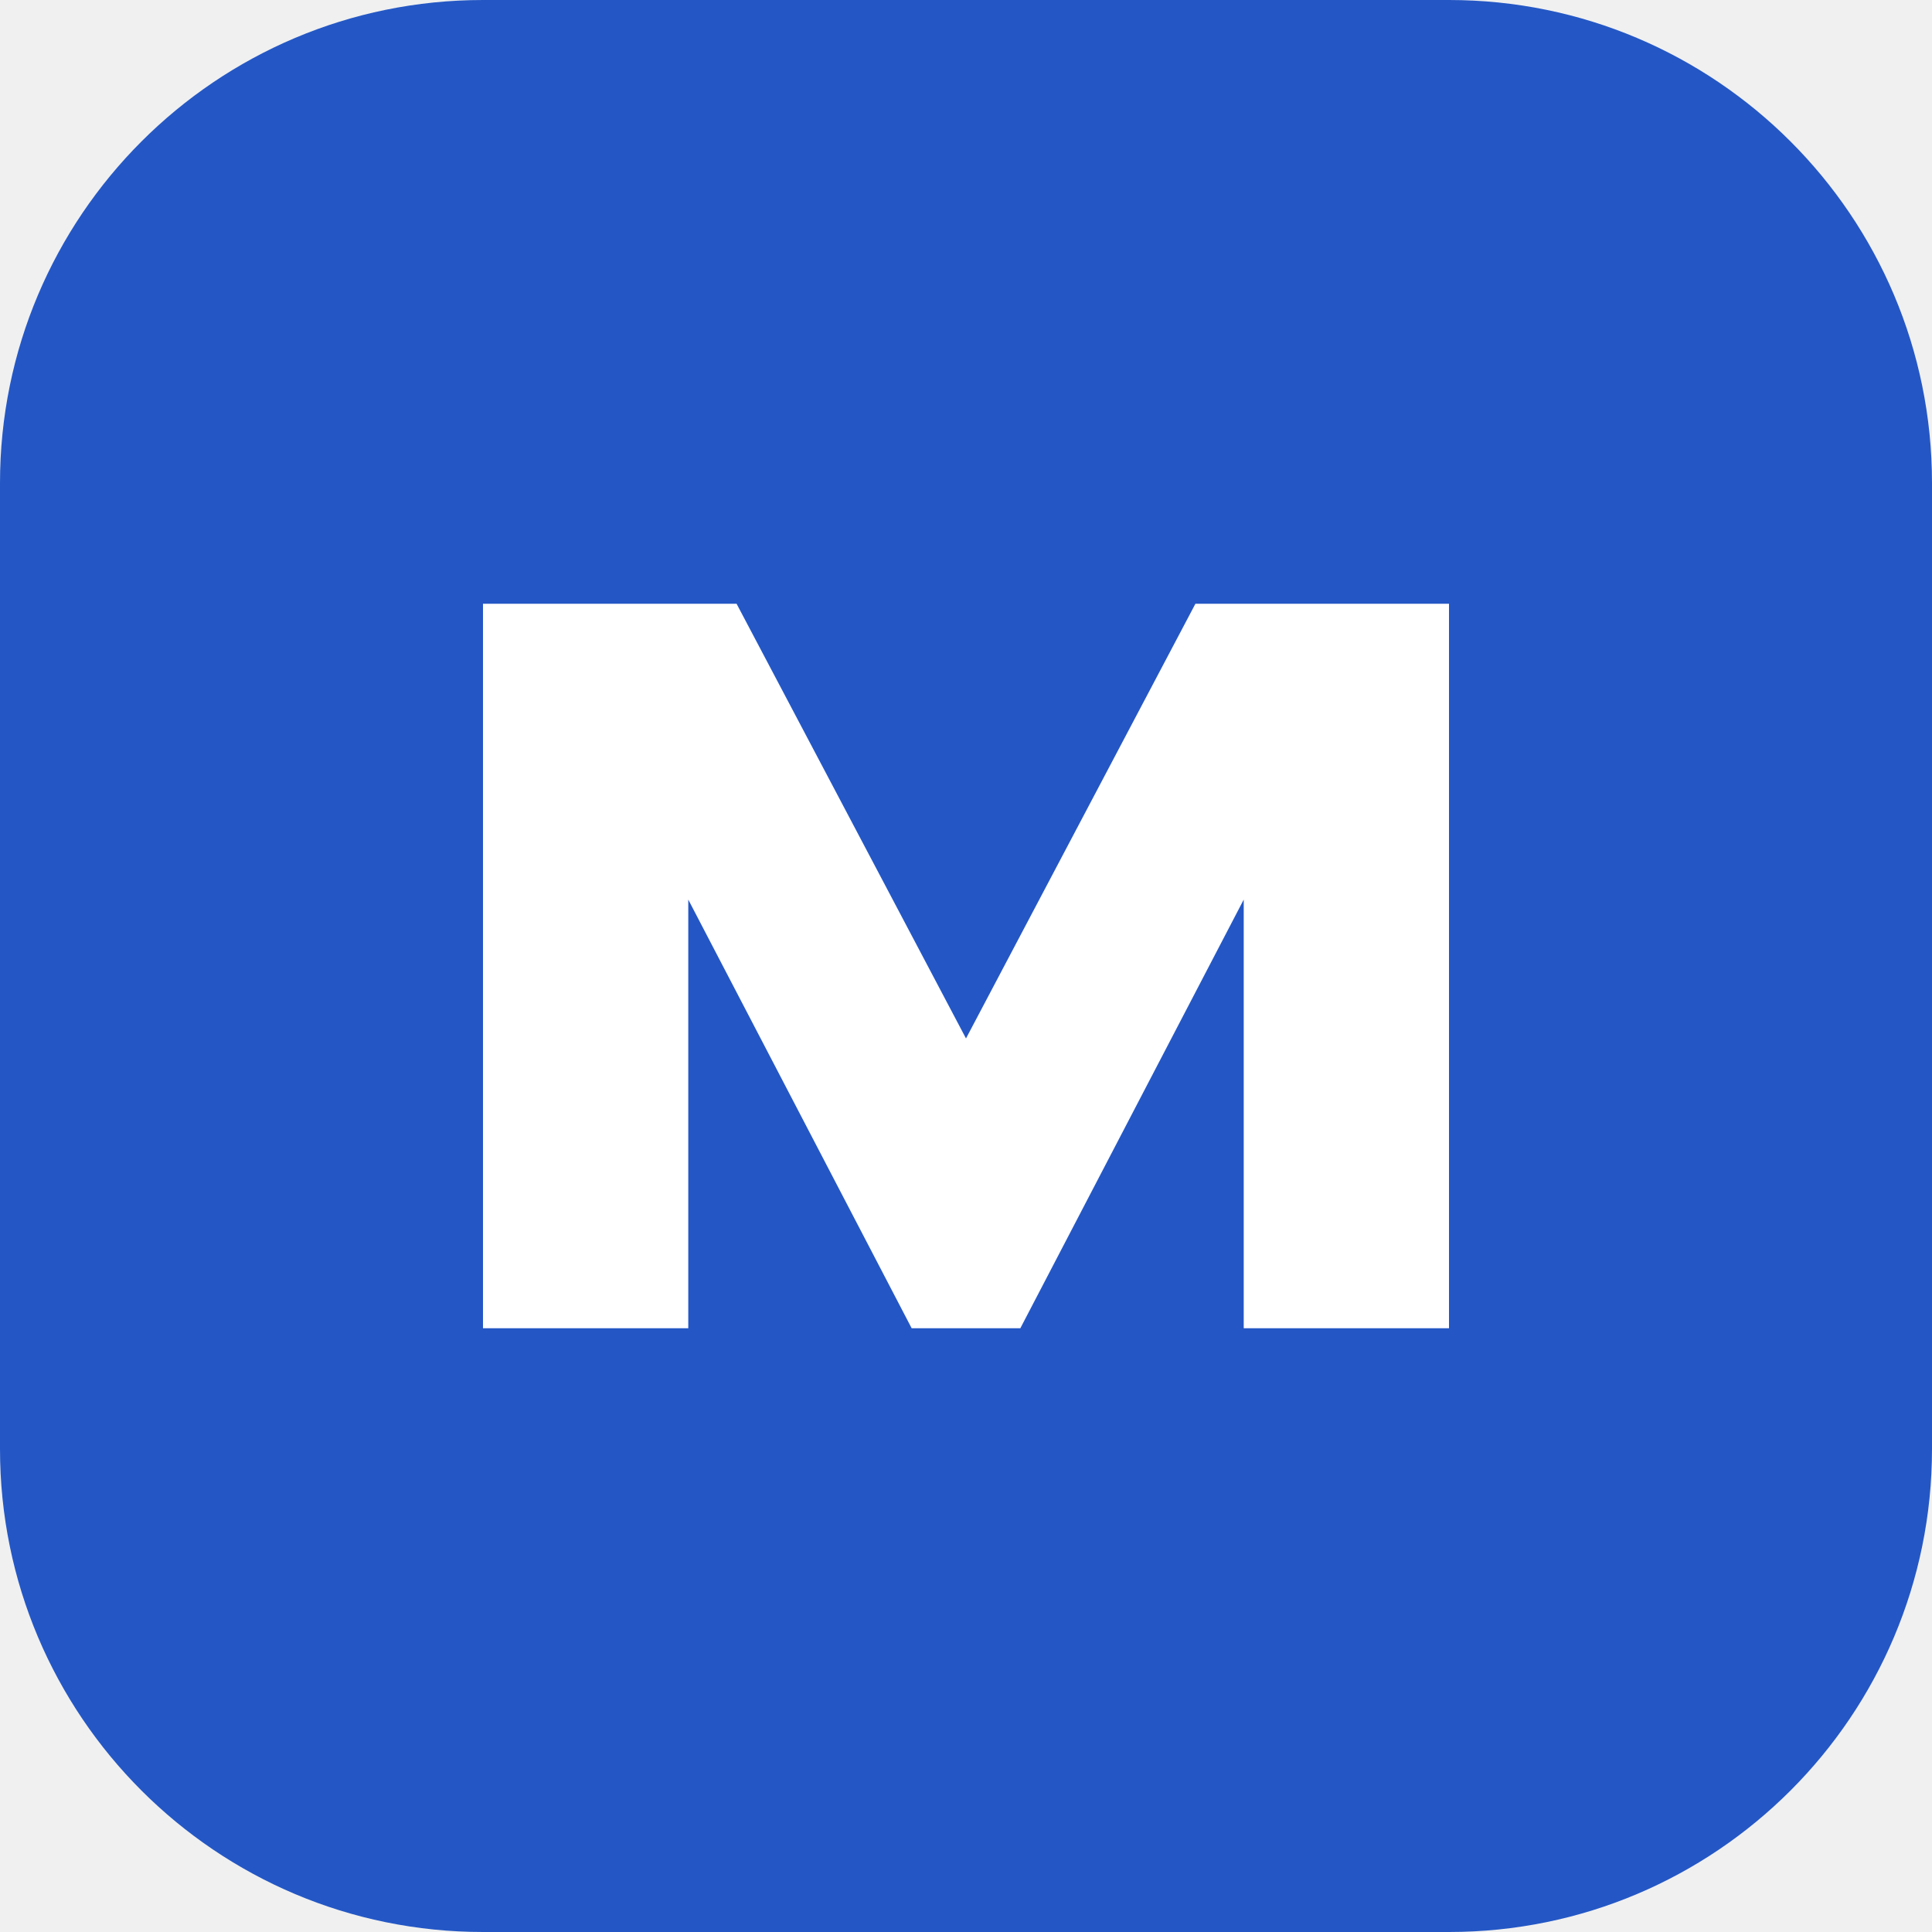
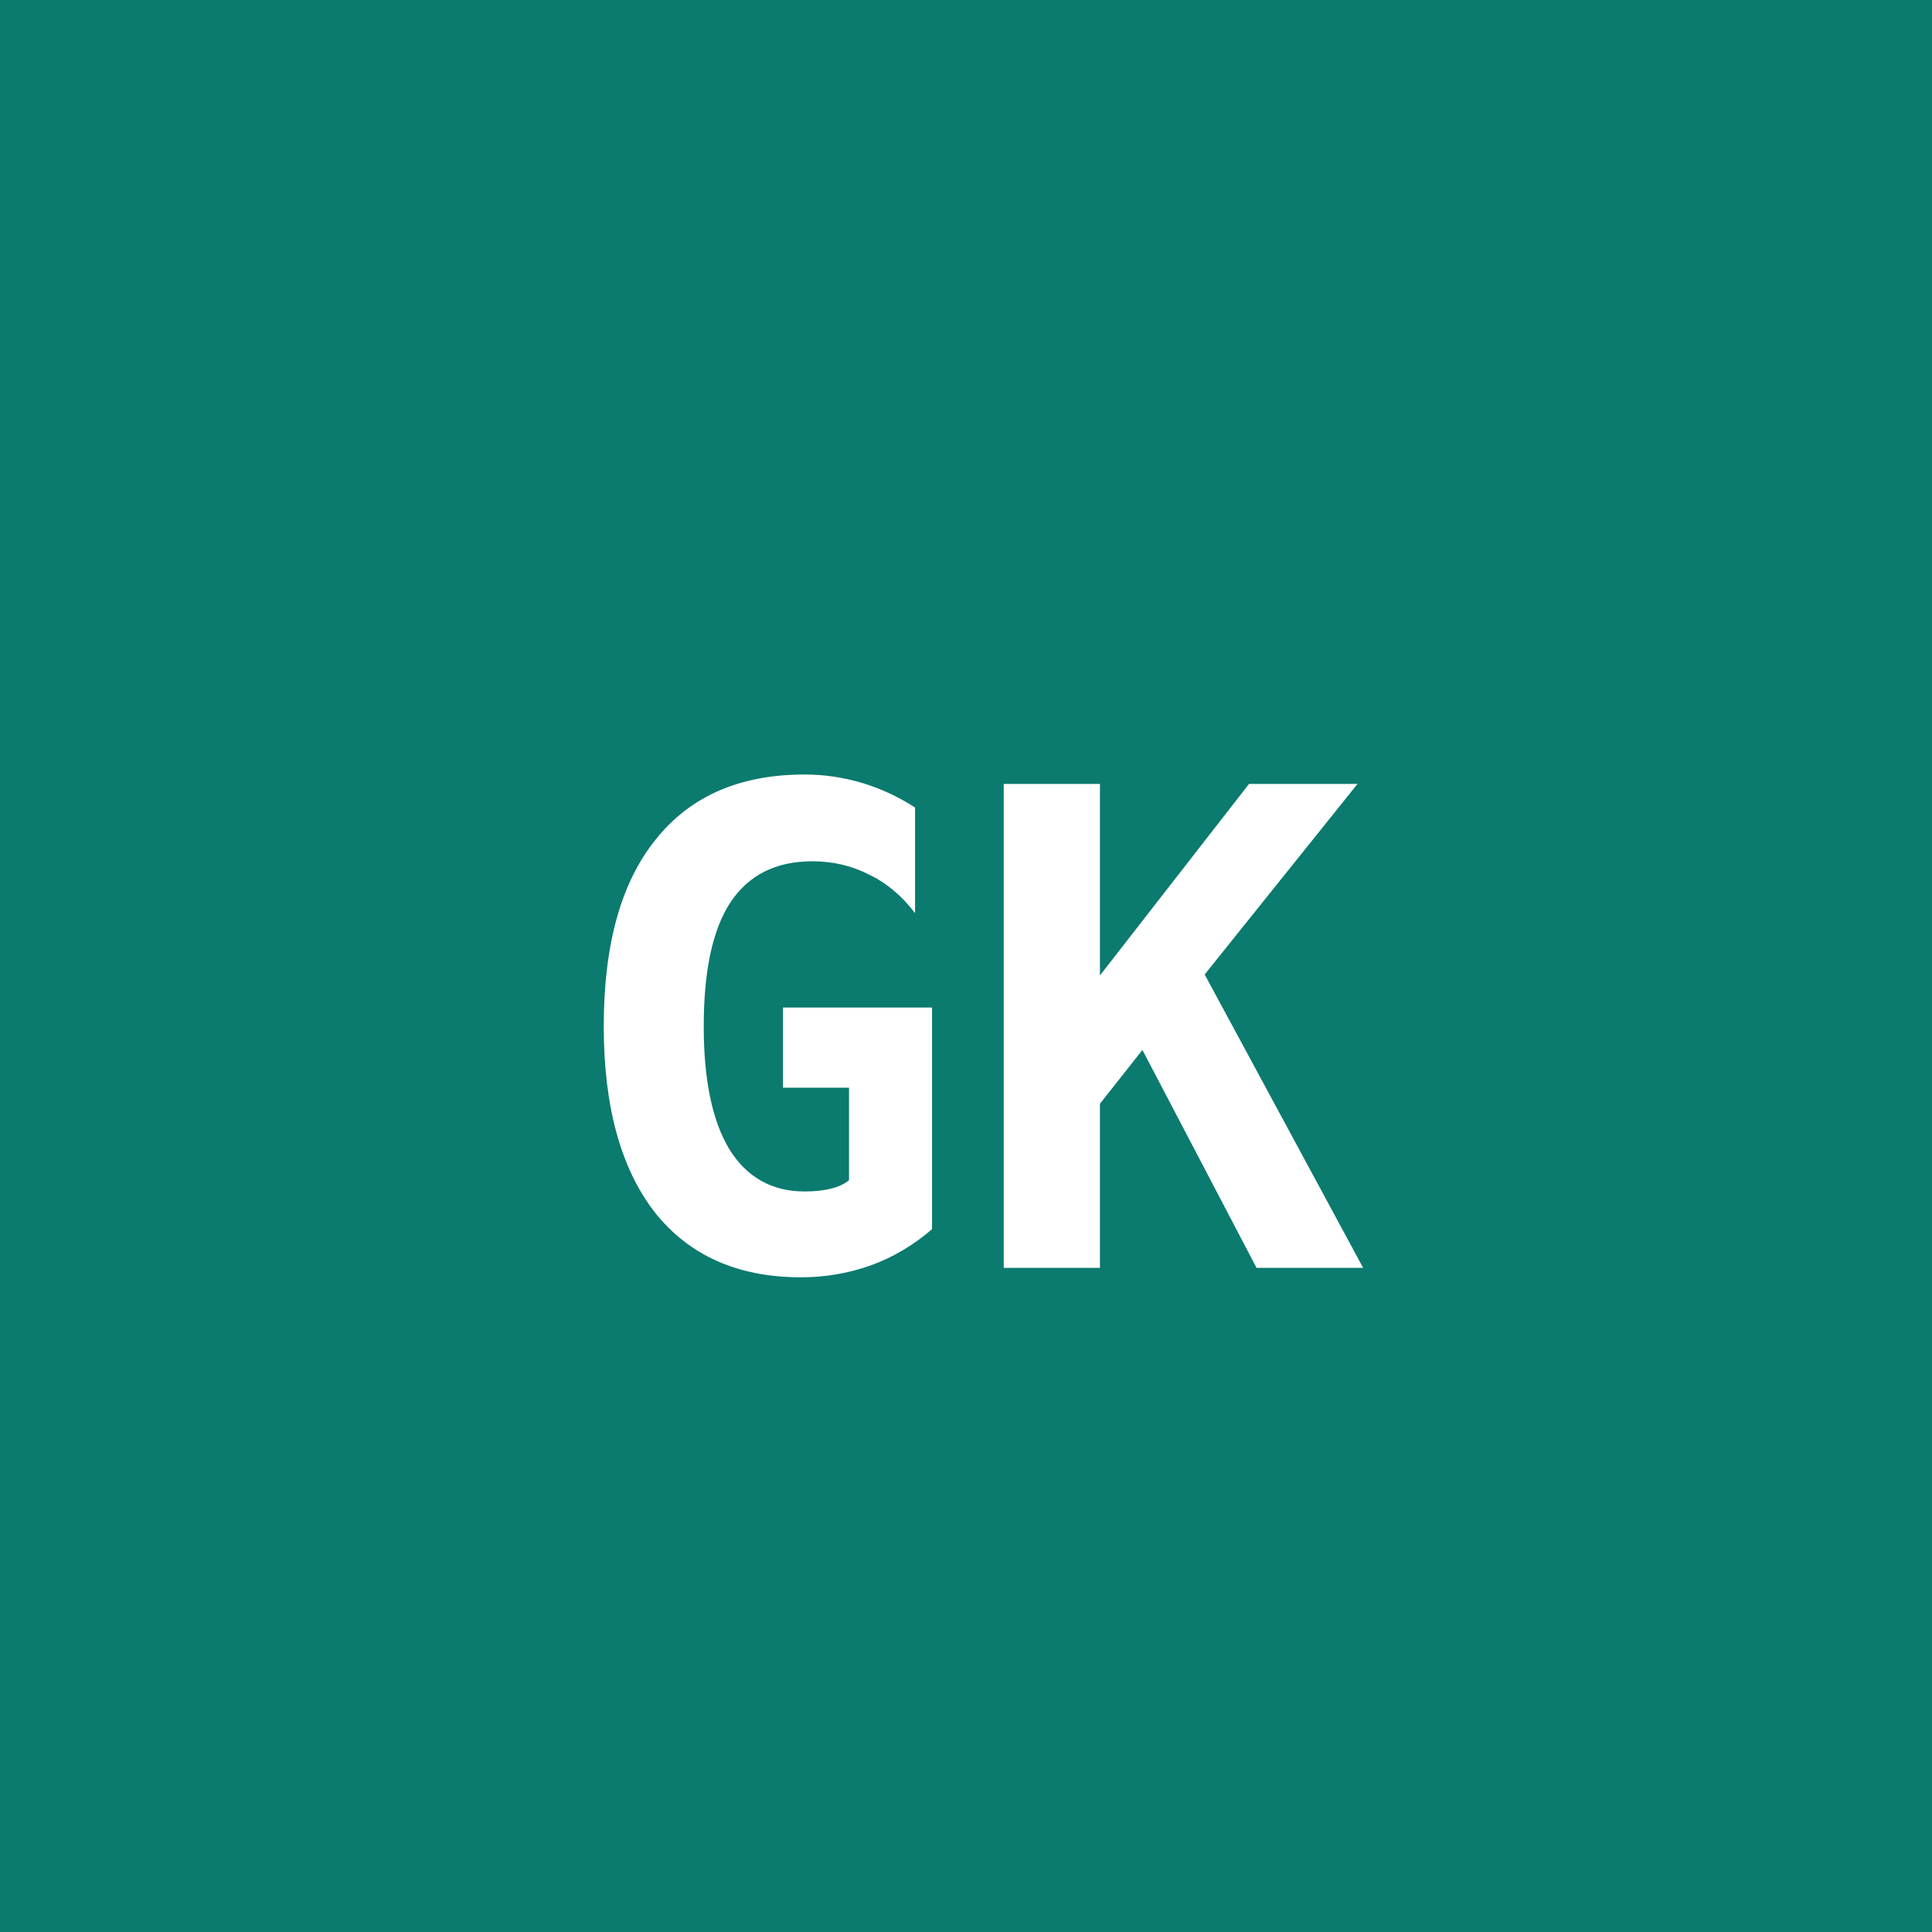
<svg xmlns="http://www.w3.org/2000/svg" viewBox="0 0 32 32" fill="none">
-   <rect width="32" height="32" rx="8" fill="#2457c5" />
-   <path d="M8 22V10h4.2l3.8 7.2L19.8 10H24v12h-3.4v-7.1L16.9 22h-1.8l-3.7-7.1V22H8z" fill="#fff" />
+   <rect width="32" height="32" fill="#0b7a6f" />
+   <text x="16" y="21" text-anchor="middle" fill="#fff" font-family="ui-monospace, monospace" font-size="11" font-weight="700">GK</text>
</svg>
